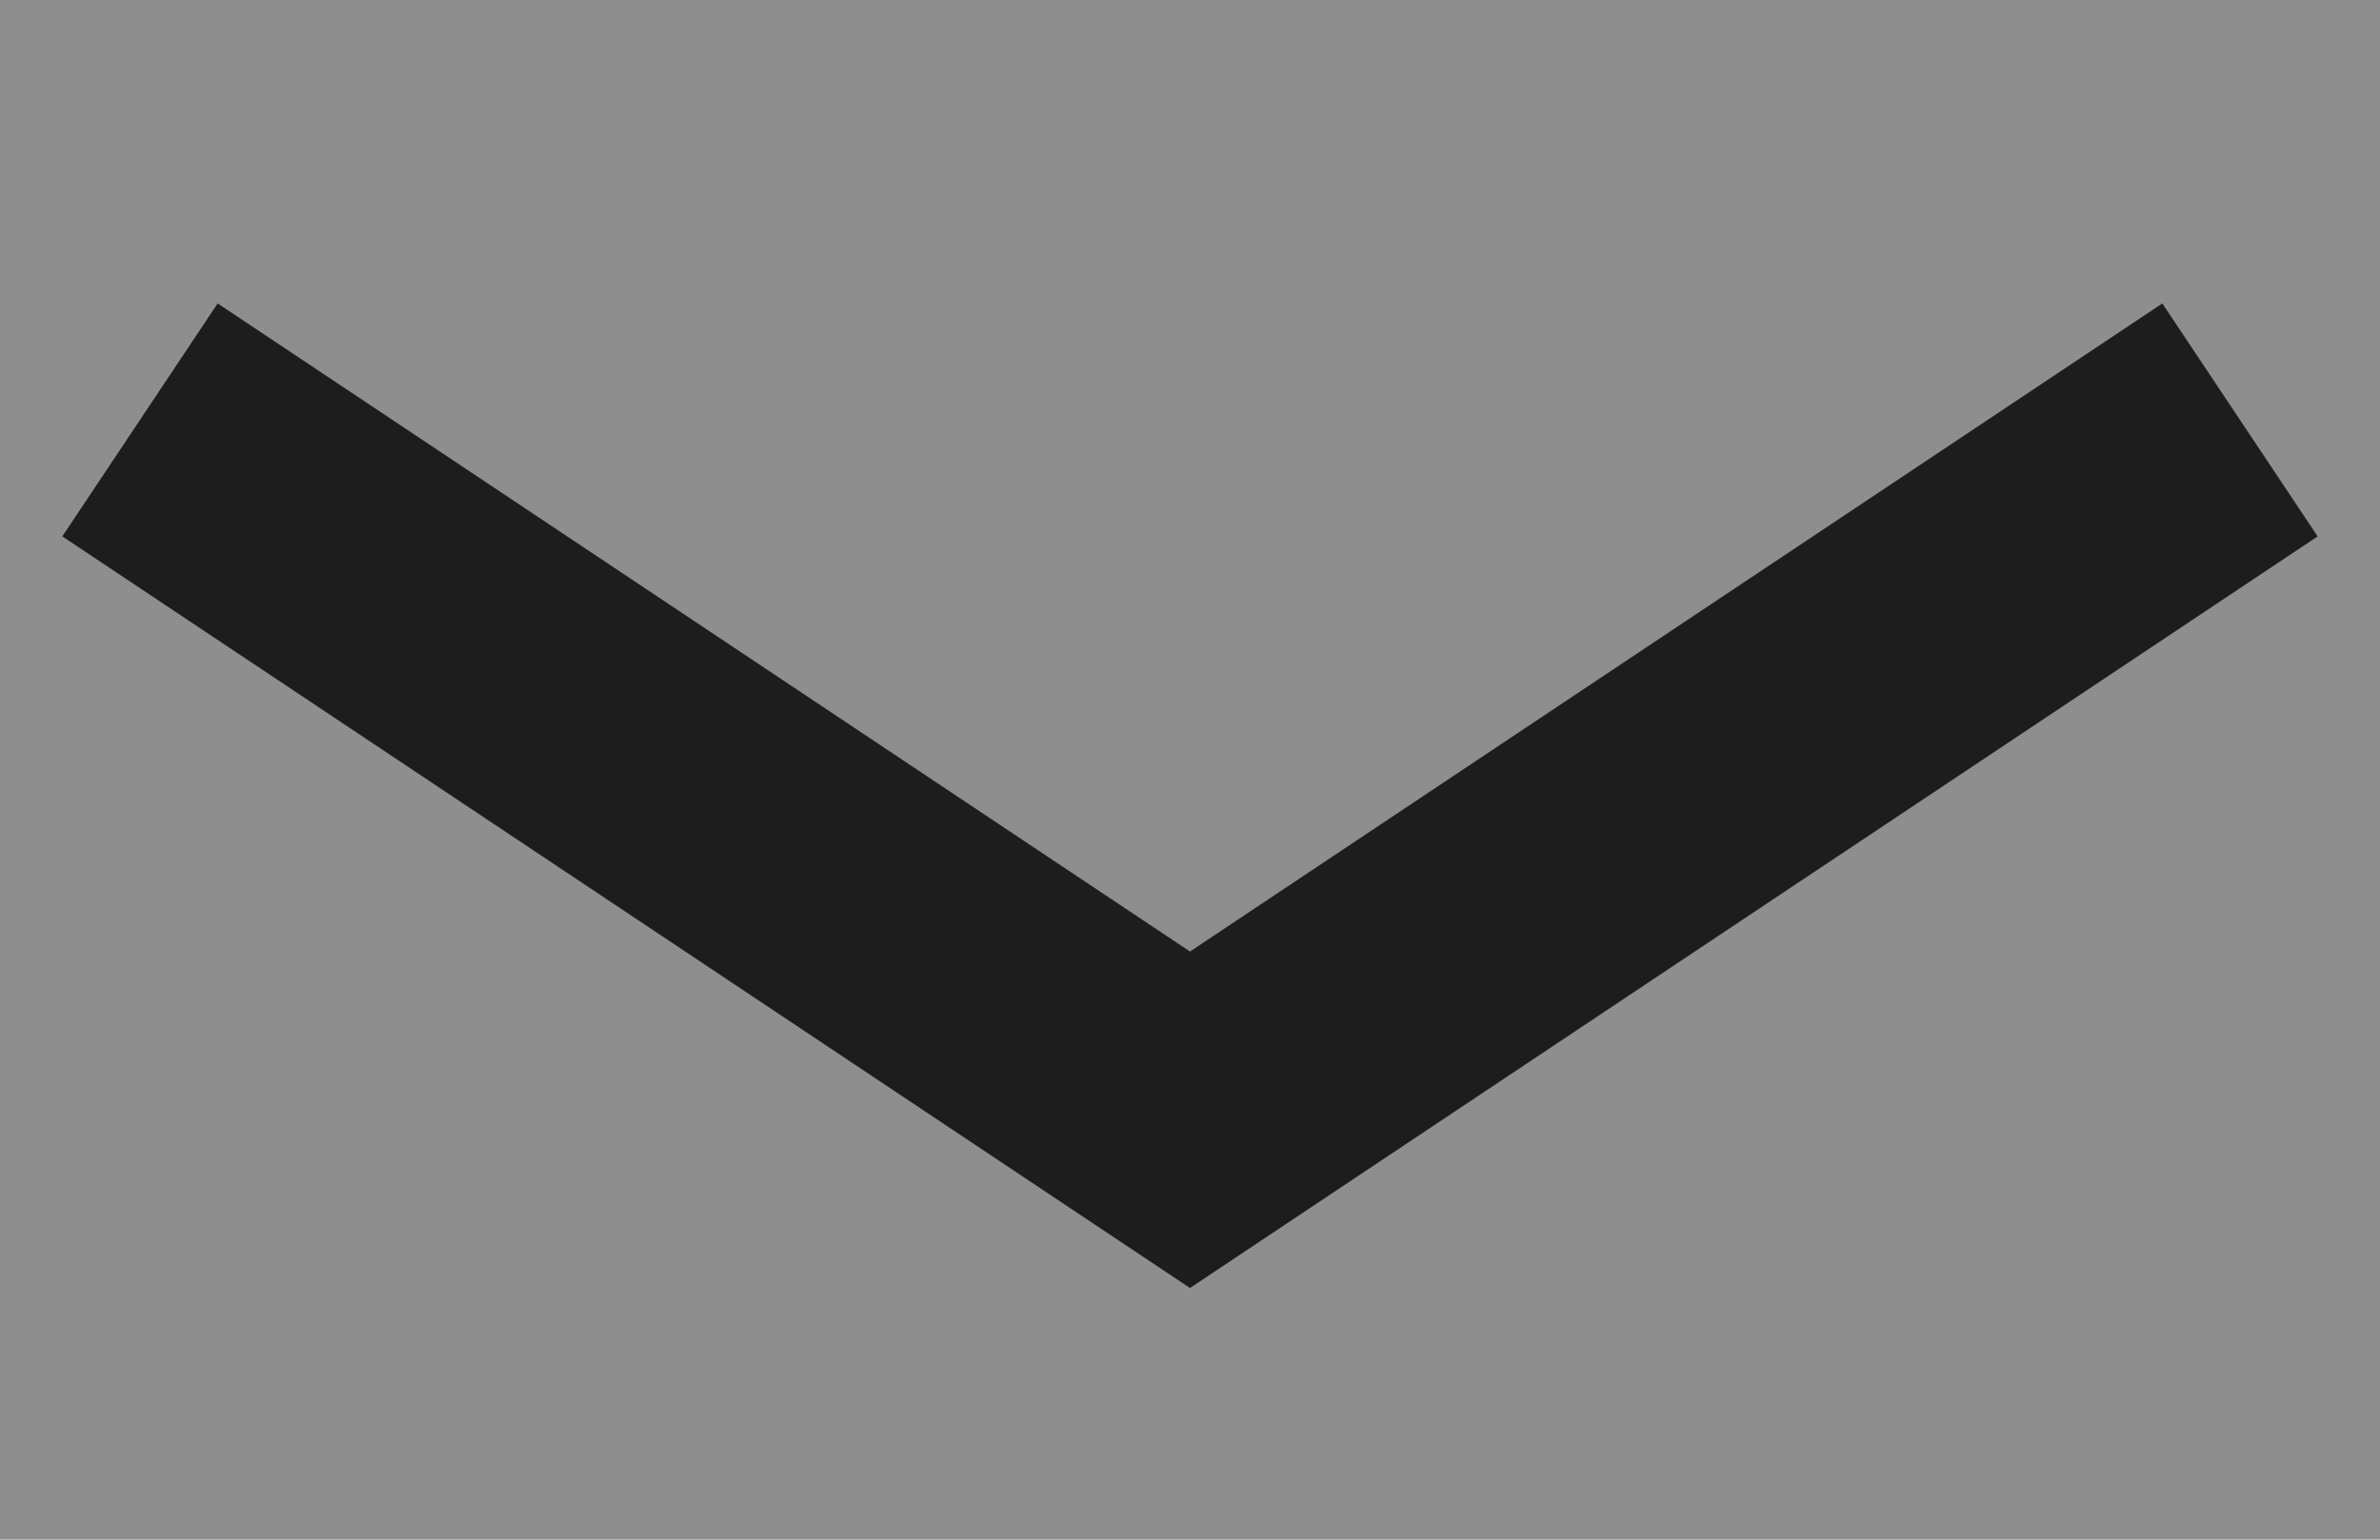
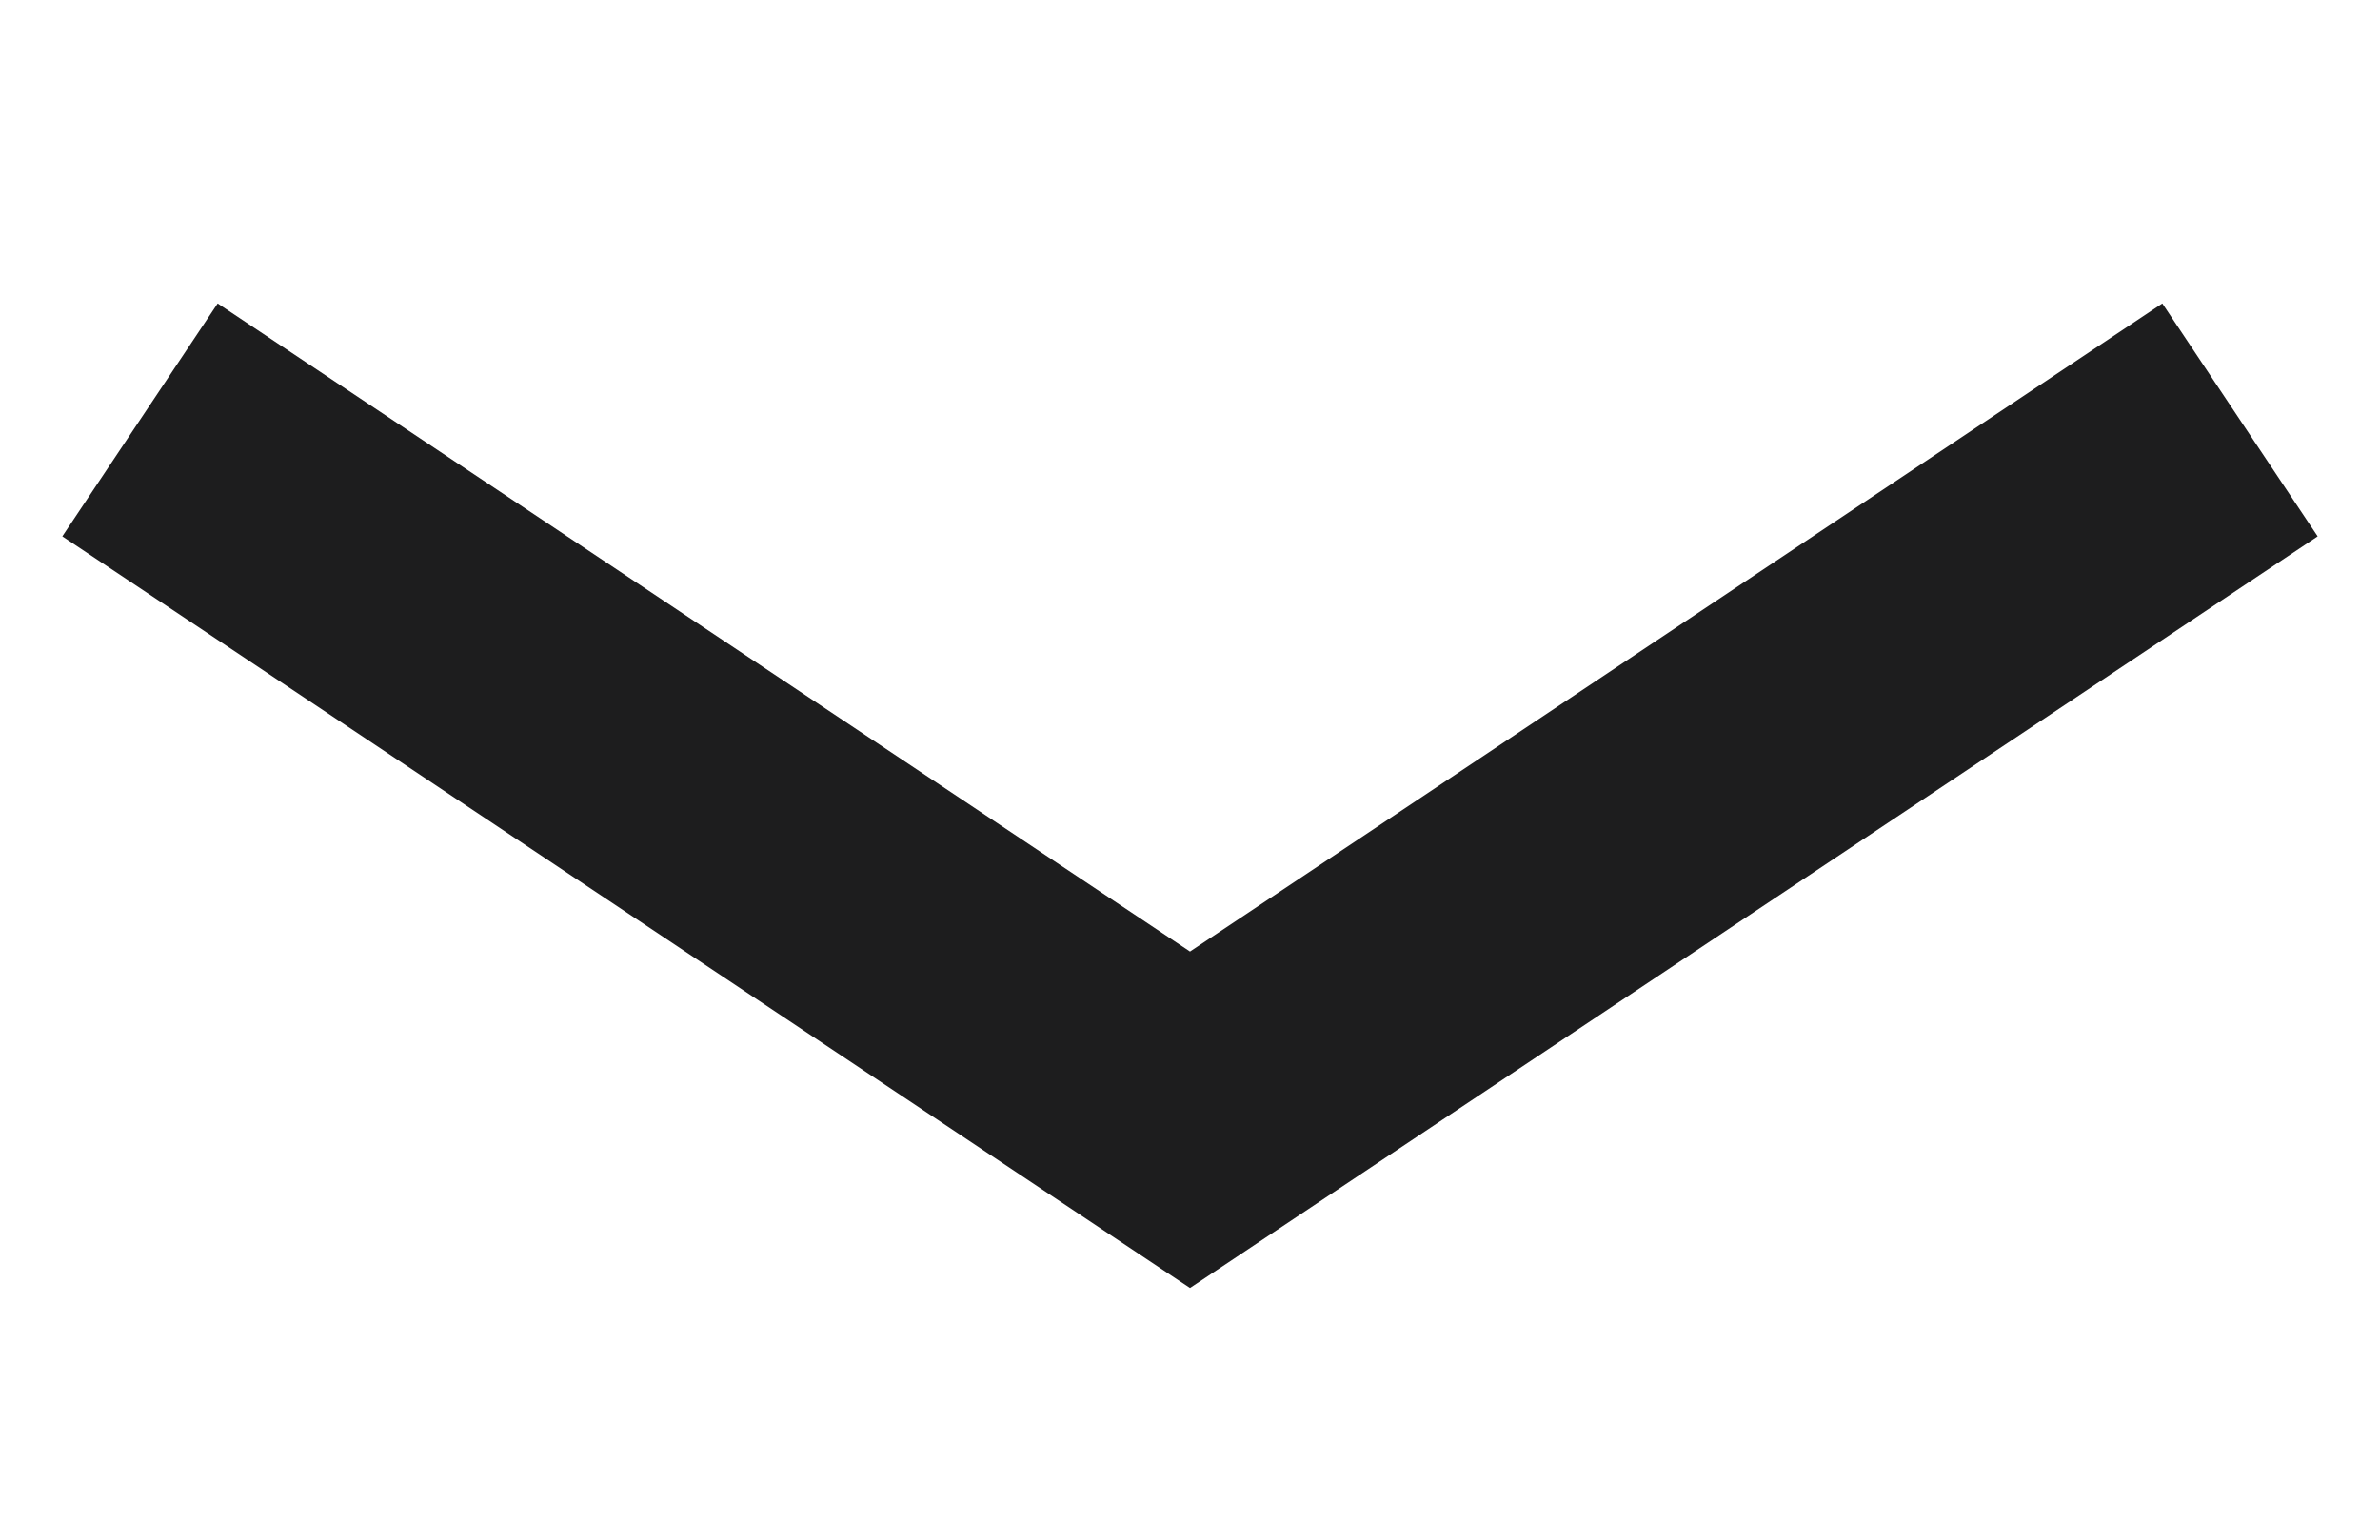
<svg xmlns="http://www.w3.org/2000/svg" width="17" height="11" viewBox="0 0 17 11" fill="none">
-   <rect width="17" height="11" fill="#8E8E8E" />
+   <rect width="17" height="11" />
  <path d="M1 3L8.5 8L16 3" stroke="#1D1D1E" stroke-width="2" />
</svg>
